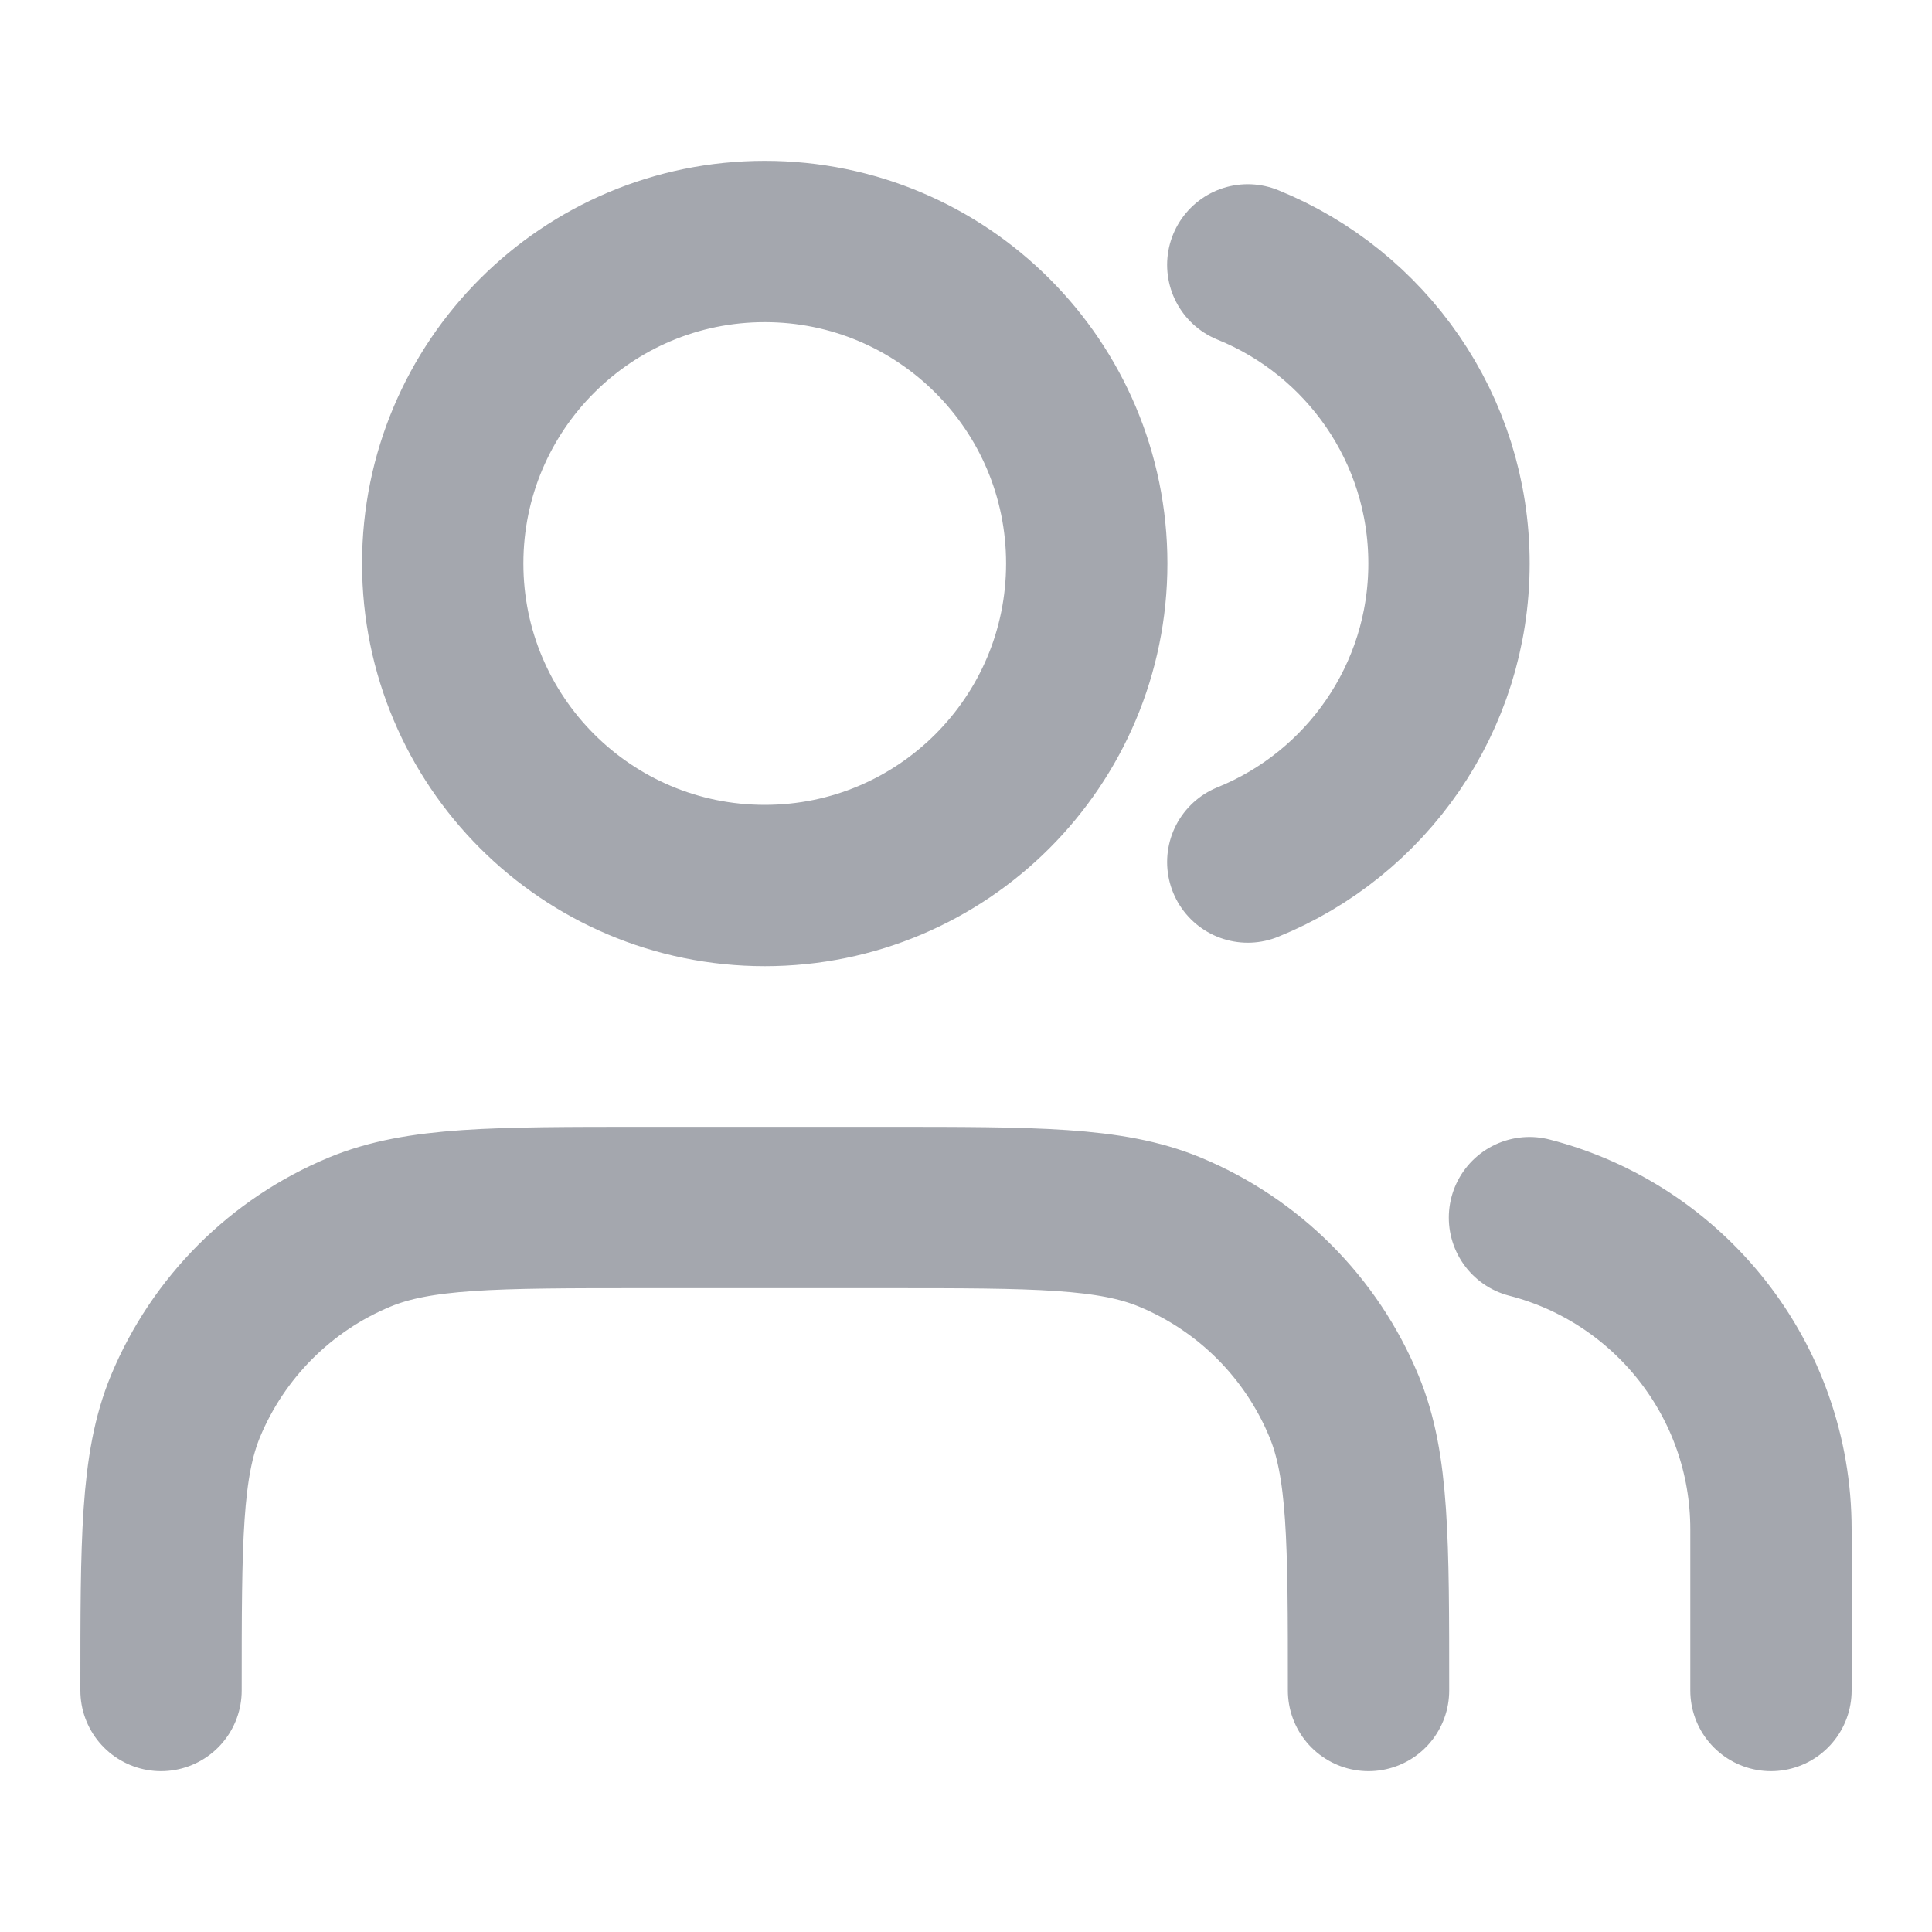
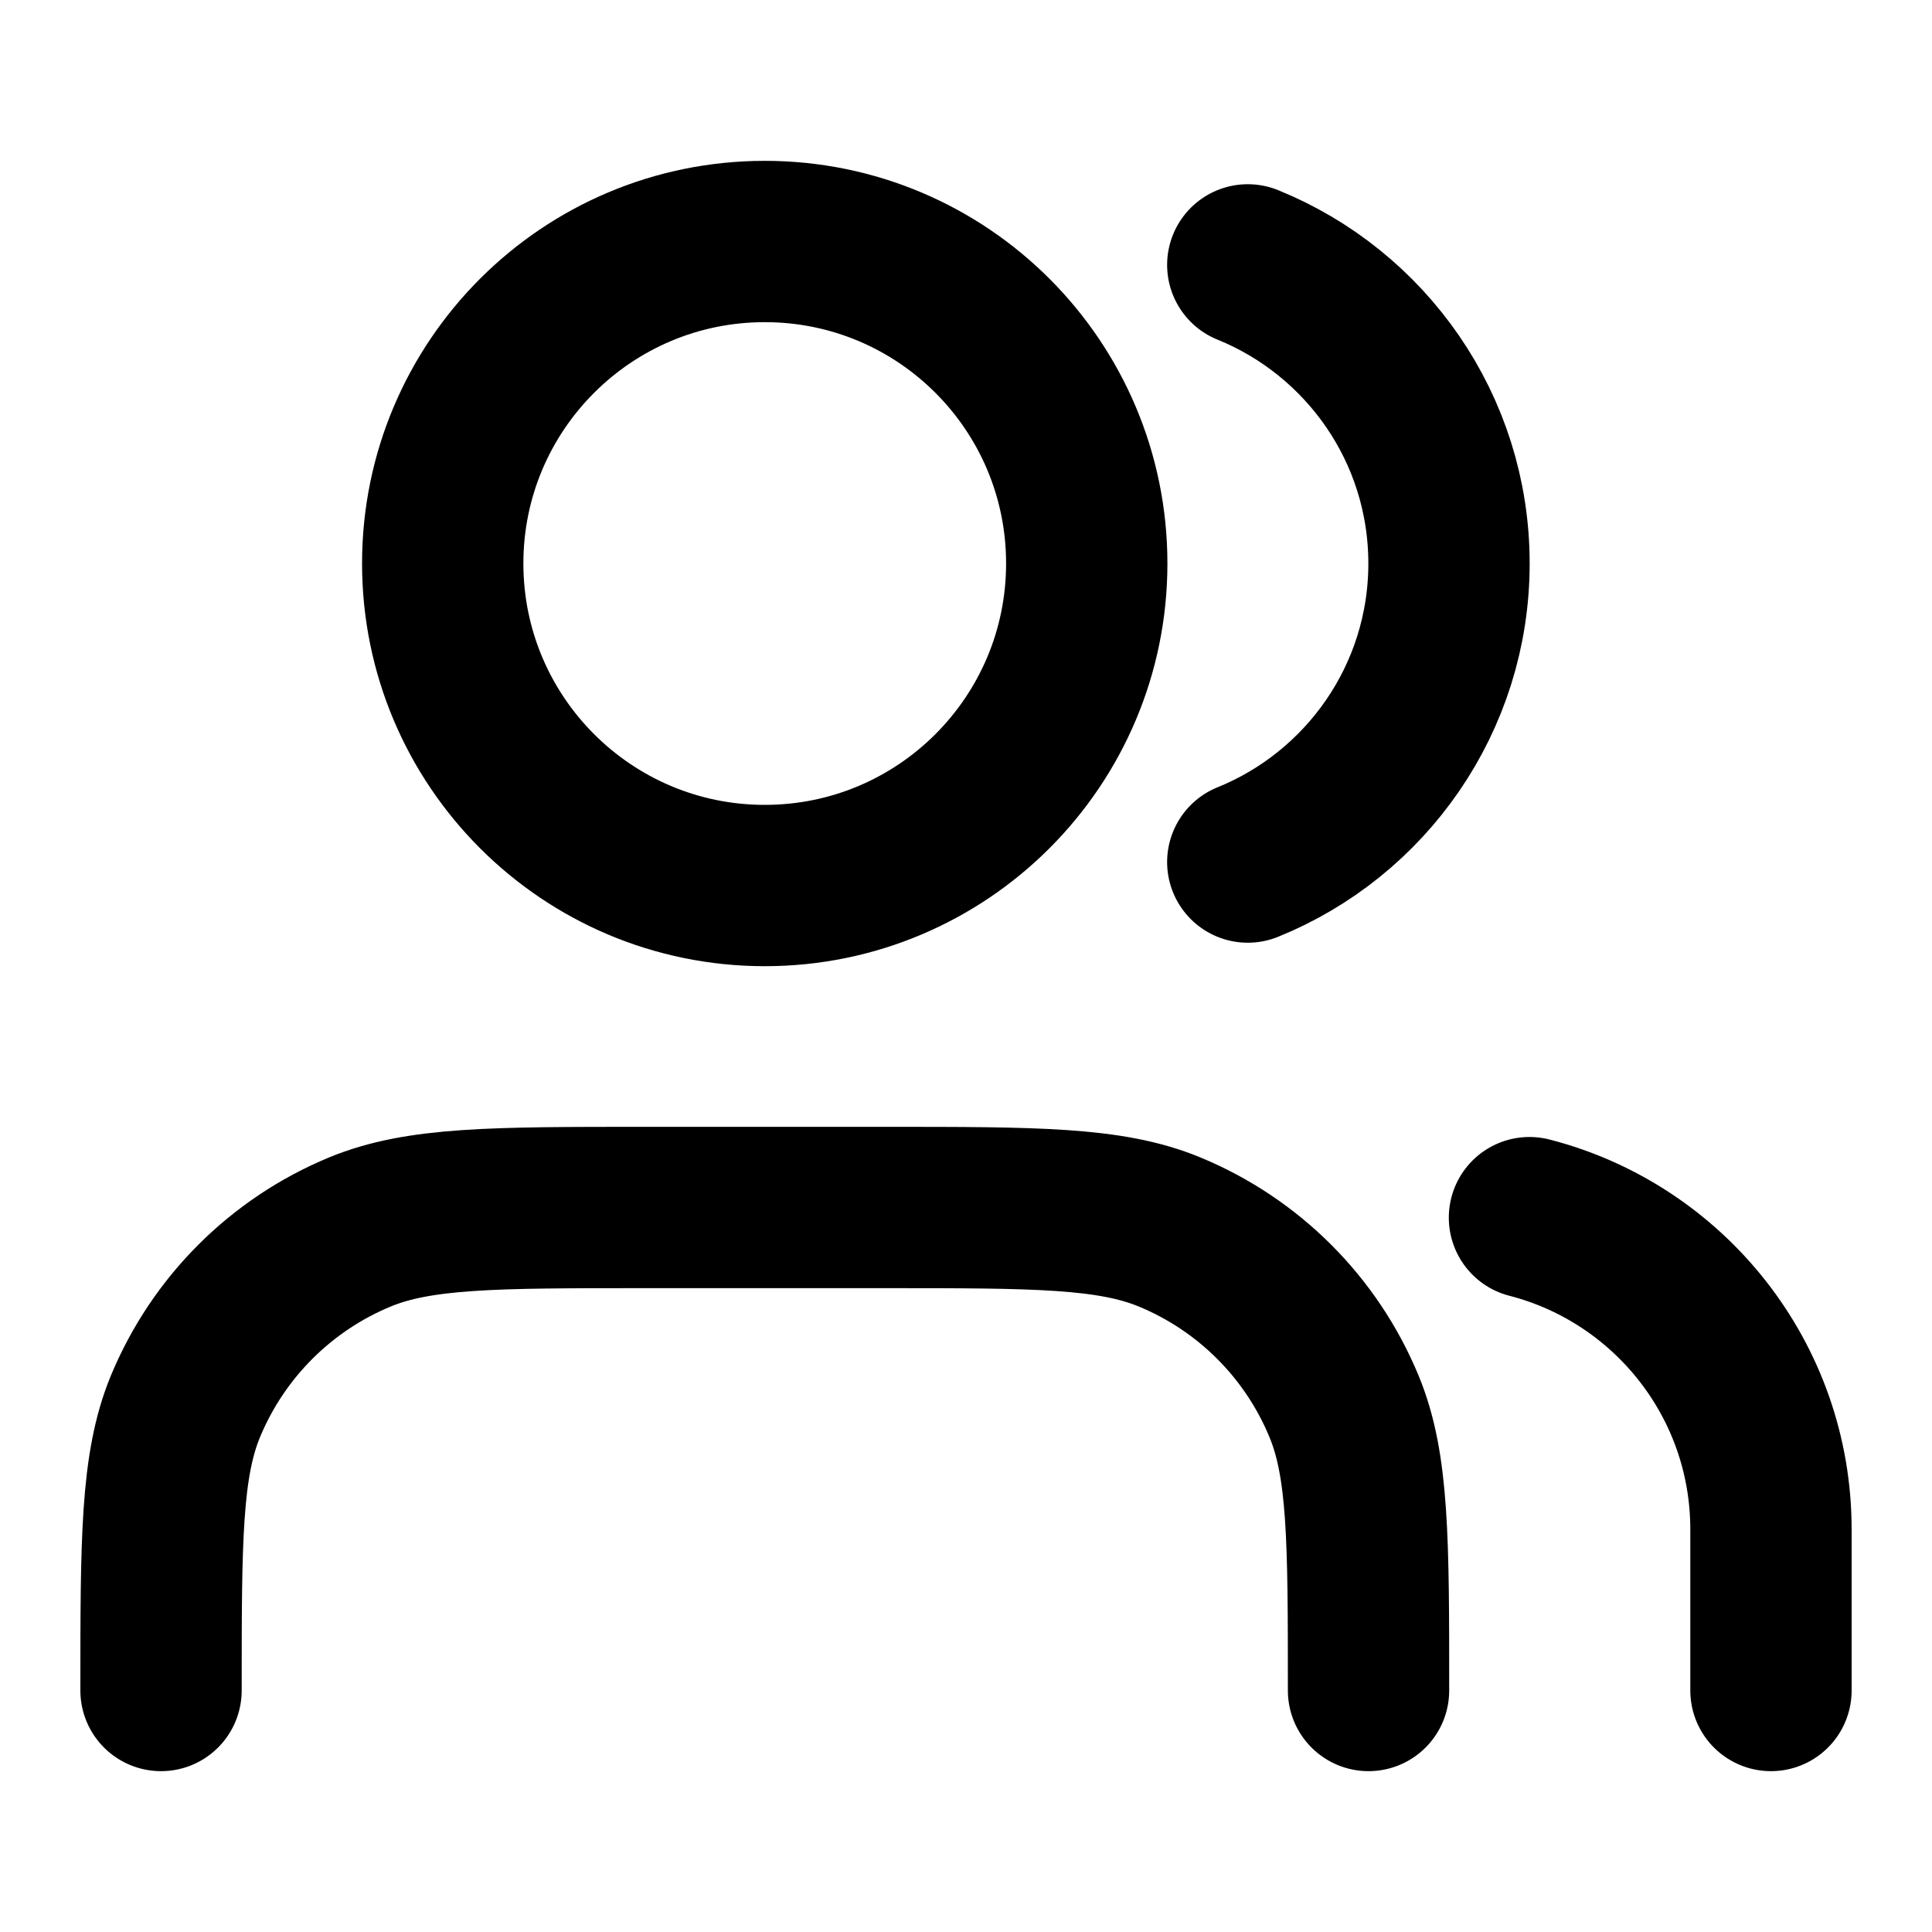
<svg xmlns="http://www.w3.org/2000/svg" width="20" height="20" viewBox="0 0 20 20" fill="none">
-   <path d="M18.333 17.5V15.833C18.333 14.28 17.271 12.975 15.833 12.605M12.917 2.742C14.138 3.237 15 4.434 15 5.833C15 7.232 14.138 8.43 12.917 8.924M14.167 17.5C14.167 15.947 14.167 15.17 13.913 14.558C13.575 13.741 12.926 13.092 12.109 12.754C11.496 12.5 10.72 12.5 9.167 12.5H6.667C5.114 12.5 4.337 12.5 3.724 12.754C2.908 13.092 2.259 13.741 1.92 14.558C1.667 15.17 1.667 15.947 1.667 17.5M11.25 5.833C11.25 7.674 9.758 9.167 7.917 9.167C6.076 9.167 4.583 7.674 4.583 5.833C4.583 3.992 6.076 2.5 7.917 2.5C9.758 2.5 11.25 3.992 11.25 5.833Z" stroke="#A4A7AE" stroke-width="1.67" stroke-linecap="round" stroke-linejoin="round" />
+   <path d="M18.333 17.5V15.833C18.333 14.28 17.271 12.975 15.833 12.605M12.917 2.742C14.138 3.237 15 4.434 15 5.833C15 7.232 14.138 8.43 12.917 8.924M14.167 17.5C14.167 15.947 14.167 15.17 13.913 14.558C13.575 13.741 12.926 13.092 12.109 12.754C11.496 12.5 10.72 12.5 9.167 12.5H6.667C5.114 12.5 4.337 12.5 3.724 12.754C2.908 13.092 2.259 13.741 1.92 14.558C1.667 15.17 1.667 15.947 1.667 17.5M11.25 5.833C11.25 7.674 9.758 9.167 7.917 9.167C6.076 9.167 4.583 7.674 4.583 5.833C4.583 3.992 6.076 2.5 7.917 2.5C9.758 2.5 11.25 3.992 11.25 5.833Z" stroke="currentColor" stroke-width="1.67" stroke-linecap="round" stroke-linejoin="round" />
</svg>
